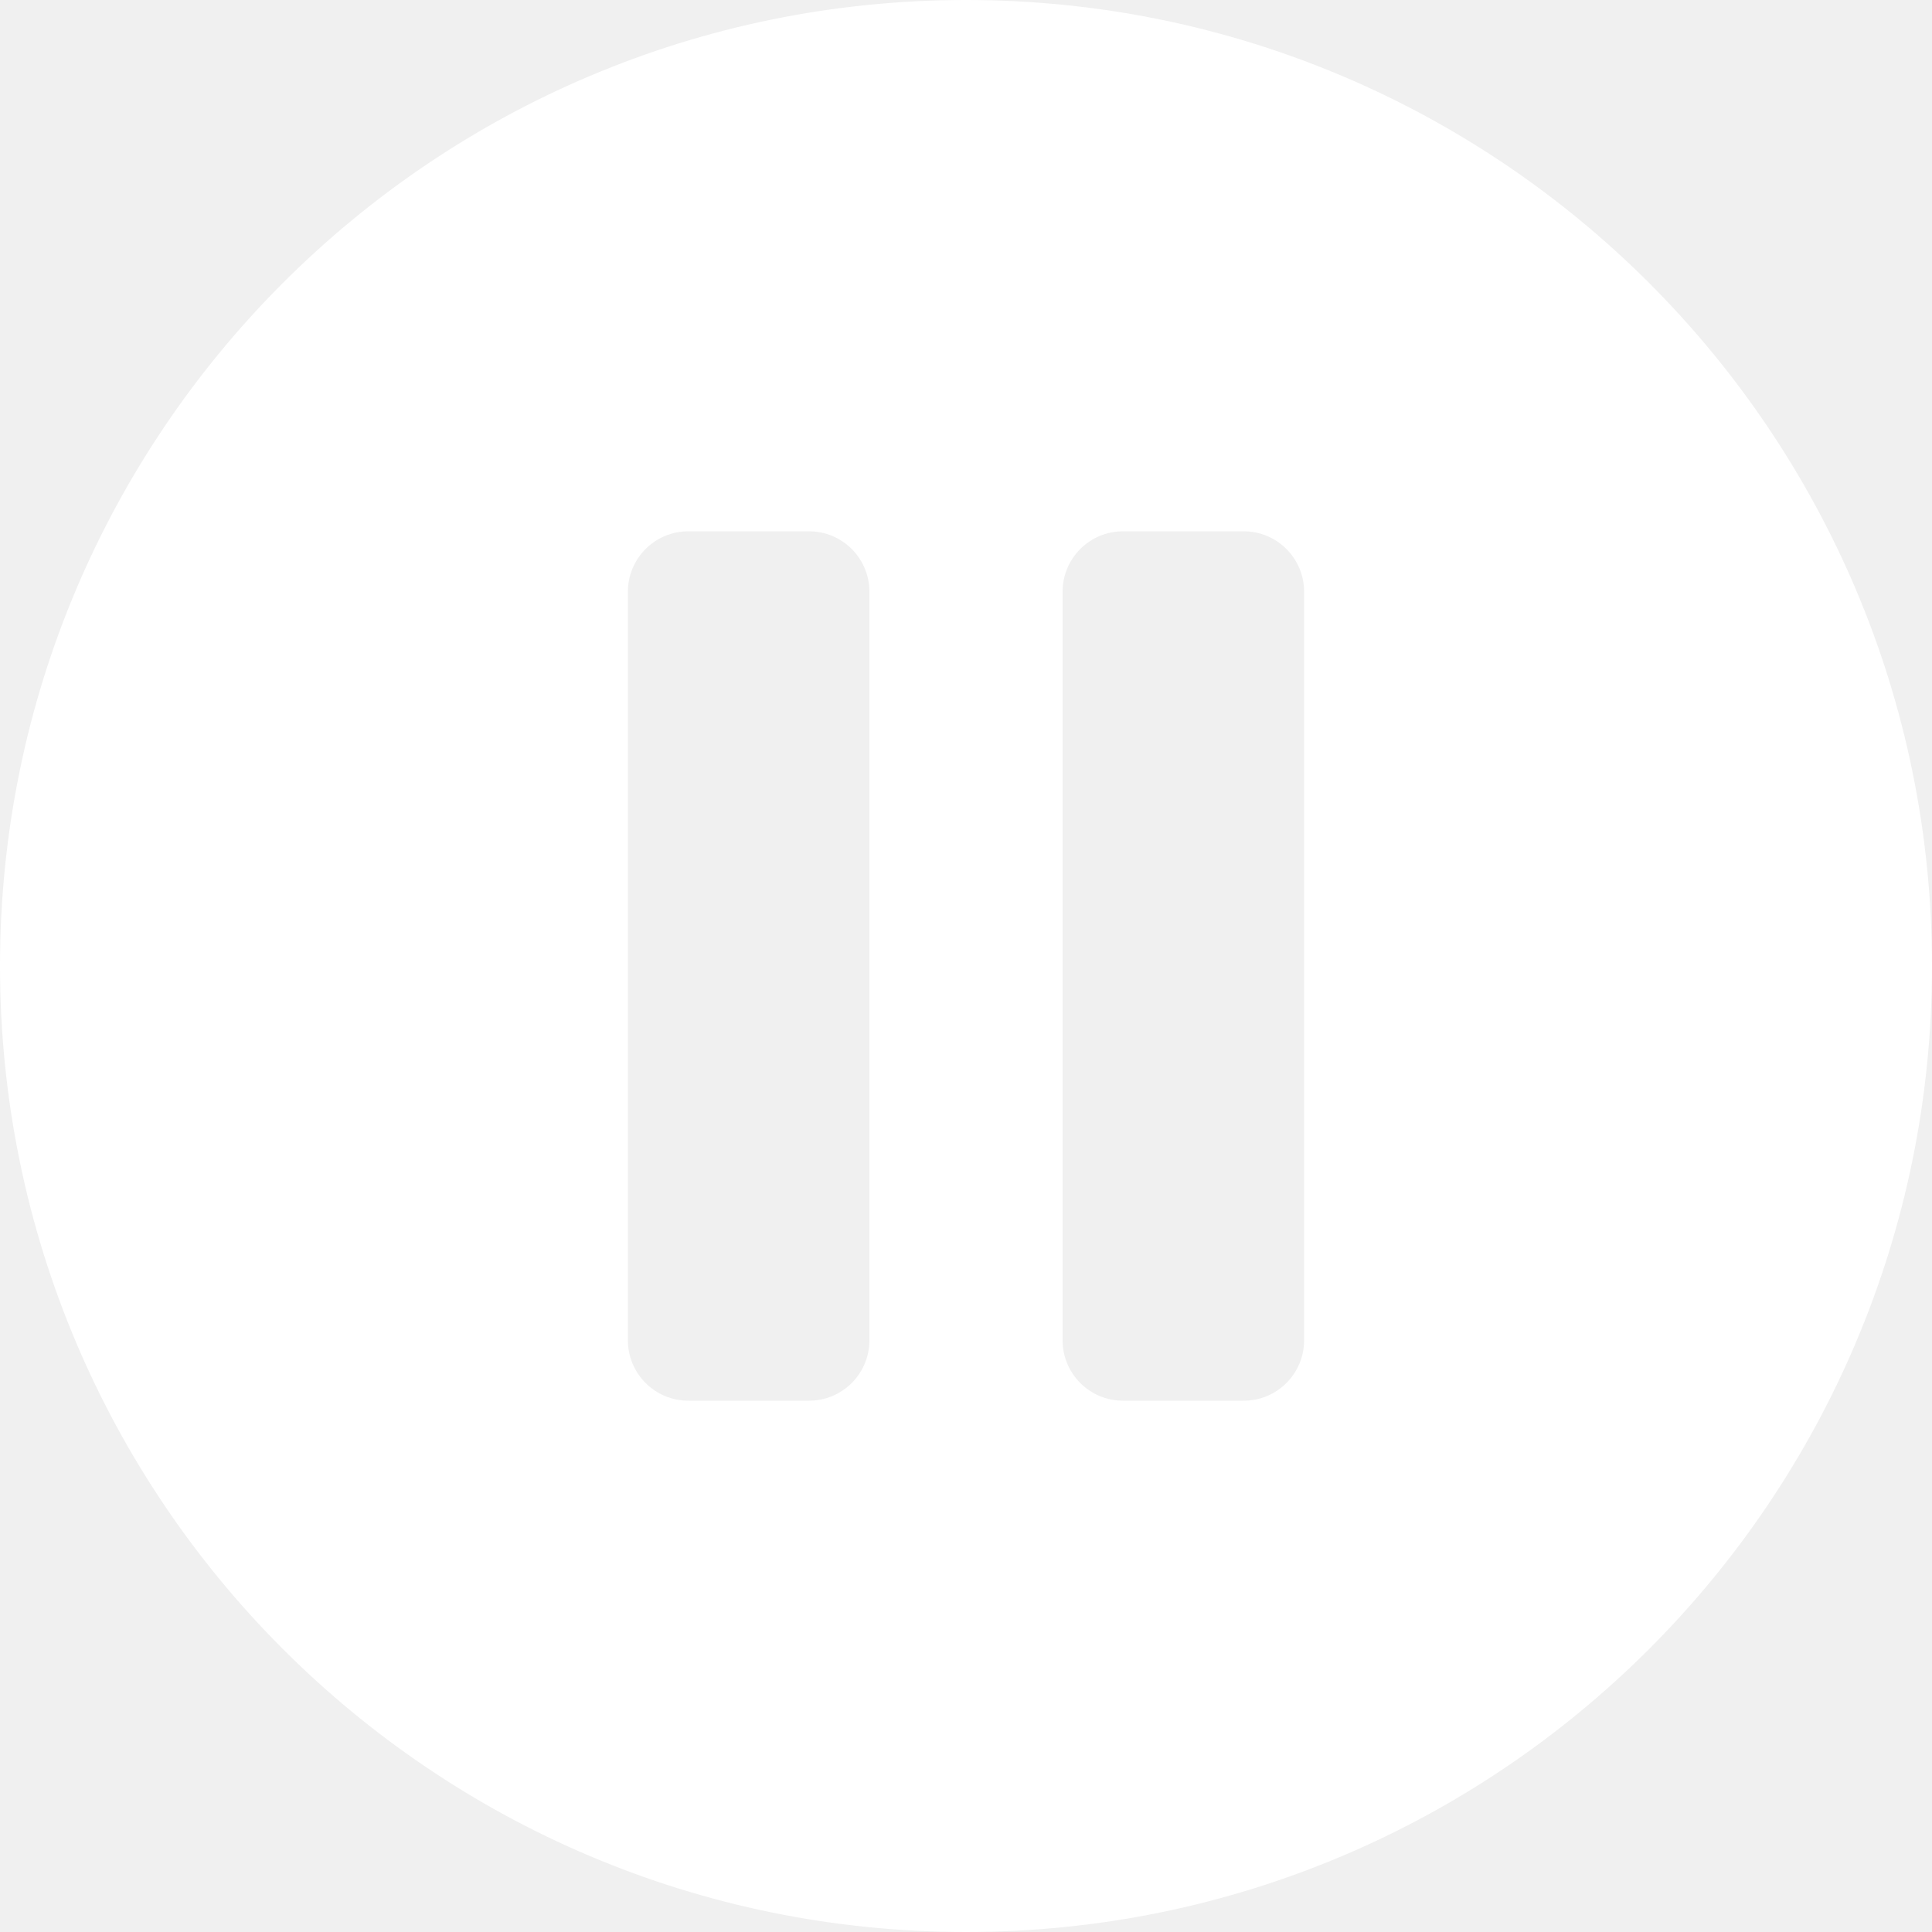
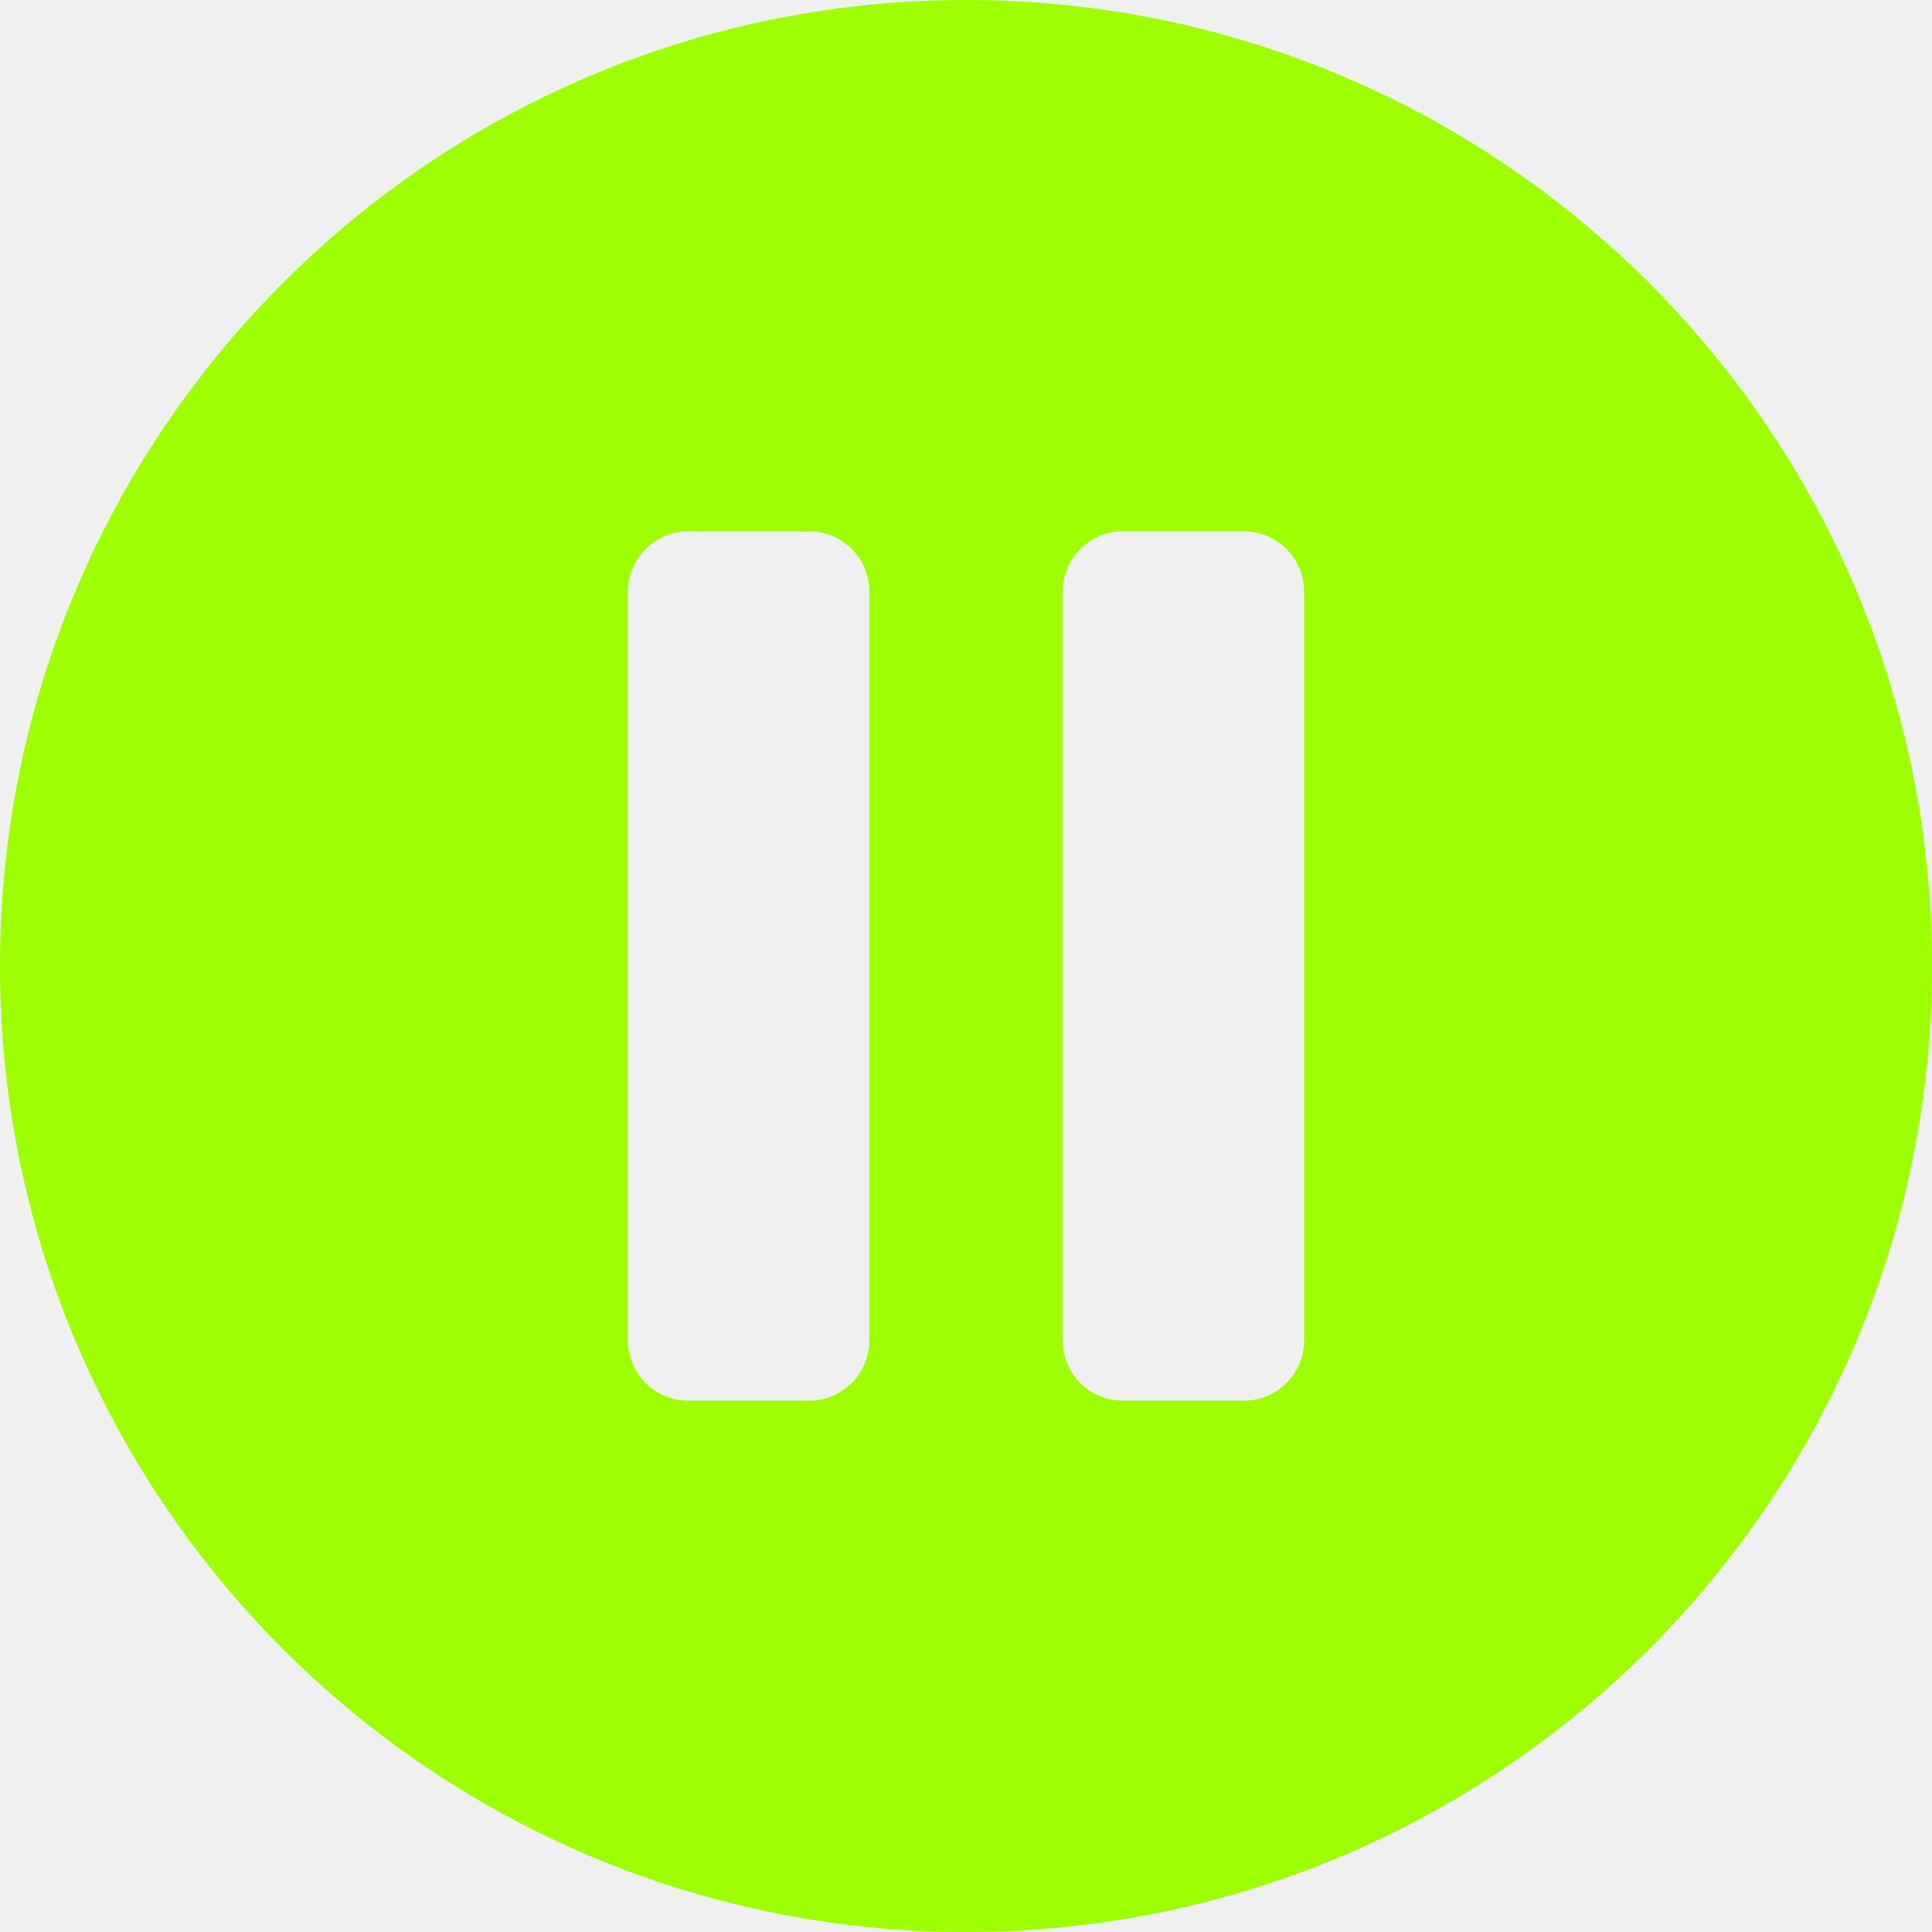
<svg xmlns="http://www.w3.org/2000/svg" width="32" height="32" viewBox="0 0 32 32" fill="none">
-   <path fill-rule="evenodd" clip-rule="evenodd" d="M32 16C32 24.837 24.837 32 16 32C7.163 32 0 24.837 0 16C0 7.163 7.163 0 16 0C24.837 0 32 7.163 32 16ZM10.4 9.8C10.4 9.248 10.848 8.8 11.4 8.8H13.4C13.952 8.8 14.4 9.248 14.4 9.8V22.2C14.4 22.752 13.952 23.2 13.4 23.2H11.4C10.848 23.2 10.4 22.752 10.4 22.2V9.8ZM18.6 8.8C18.048 8.8 17.6 9.248 17.6 9.8V22.2C17.6 22.752 18.048 23.2 18.6 23.2H20.6C21.152 23.2 21.6 22.752 21.6 22.2V9.8C21.6 9.248 21.152 8.8 20.6 8.8H18.6Z" fill="white" />
+   <path fill-rule="evenodd" clip-rule="evenodd" d="M32 16C32 24.837 24.837 32 16 32C7.163 32 0 24.837 0 16C0 7.163 7.163 0 16 0C24.837 0 32 7.163 32 16ZM10.4 9.8C10.4 9.248 10.848 8.8 11.4 8.8H13.4C13.952 8.8 14.4 9.248 14.4 9.8V22.2C14.4 22.752 13.952 23.2 13.4 23.2H11.4C10.848 23.2 10.4 22.752 10.4 22.2V9.8ZM18.6 8.8C18.048 8.8 17.6 9.248 17.6 9.8V22.2C17.6 22.752 18.048 23.2 18.6 23.2H20.6C21.152 23.2 21.6 22.752 21.6 22.2V9.8C21.6 9.248 21.152 8.8 20.6 8.8H18.6Z" fill="#9EFF00" />
</svg>
